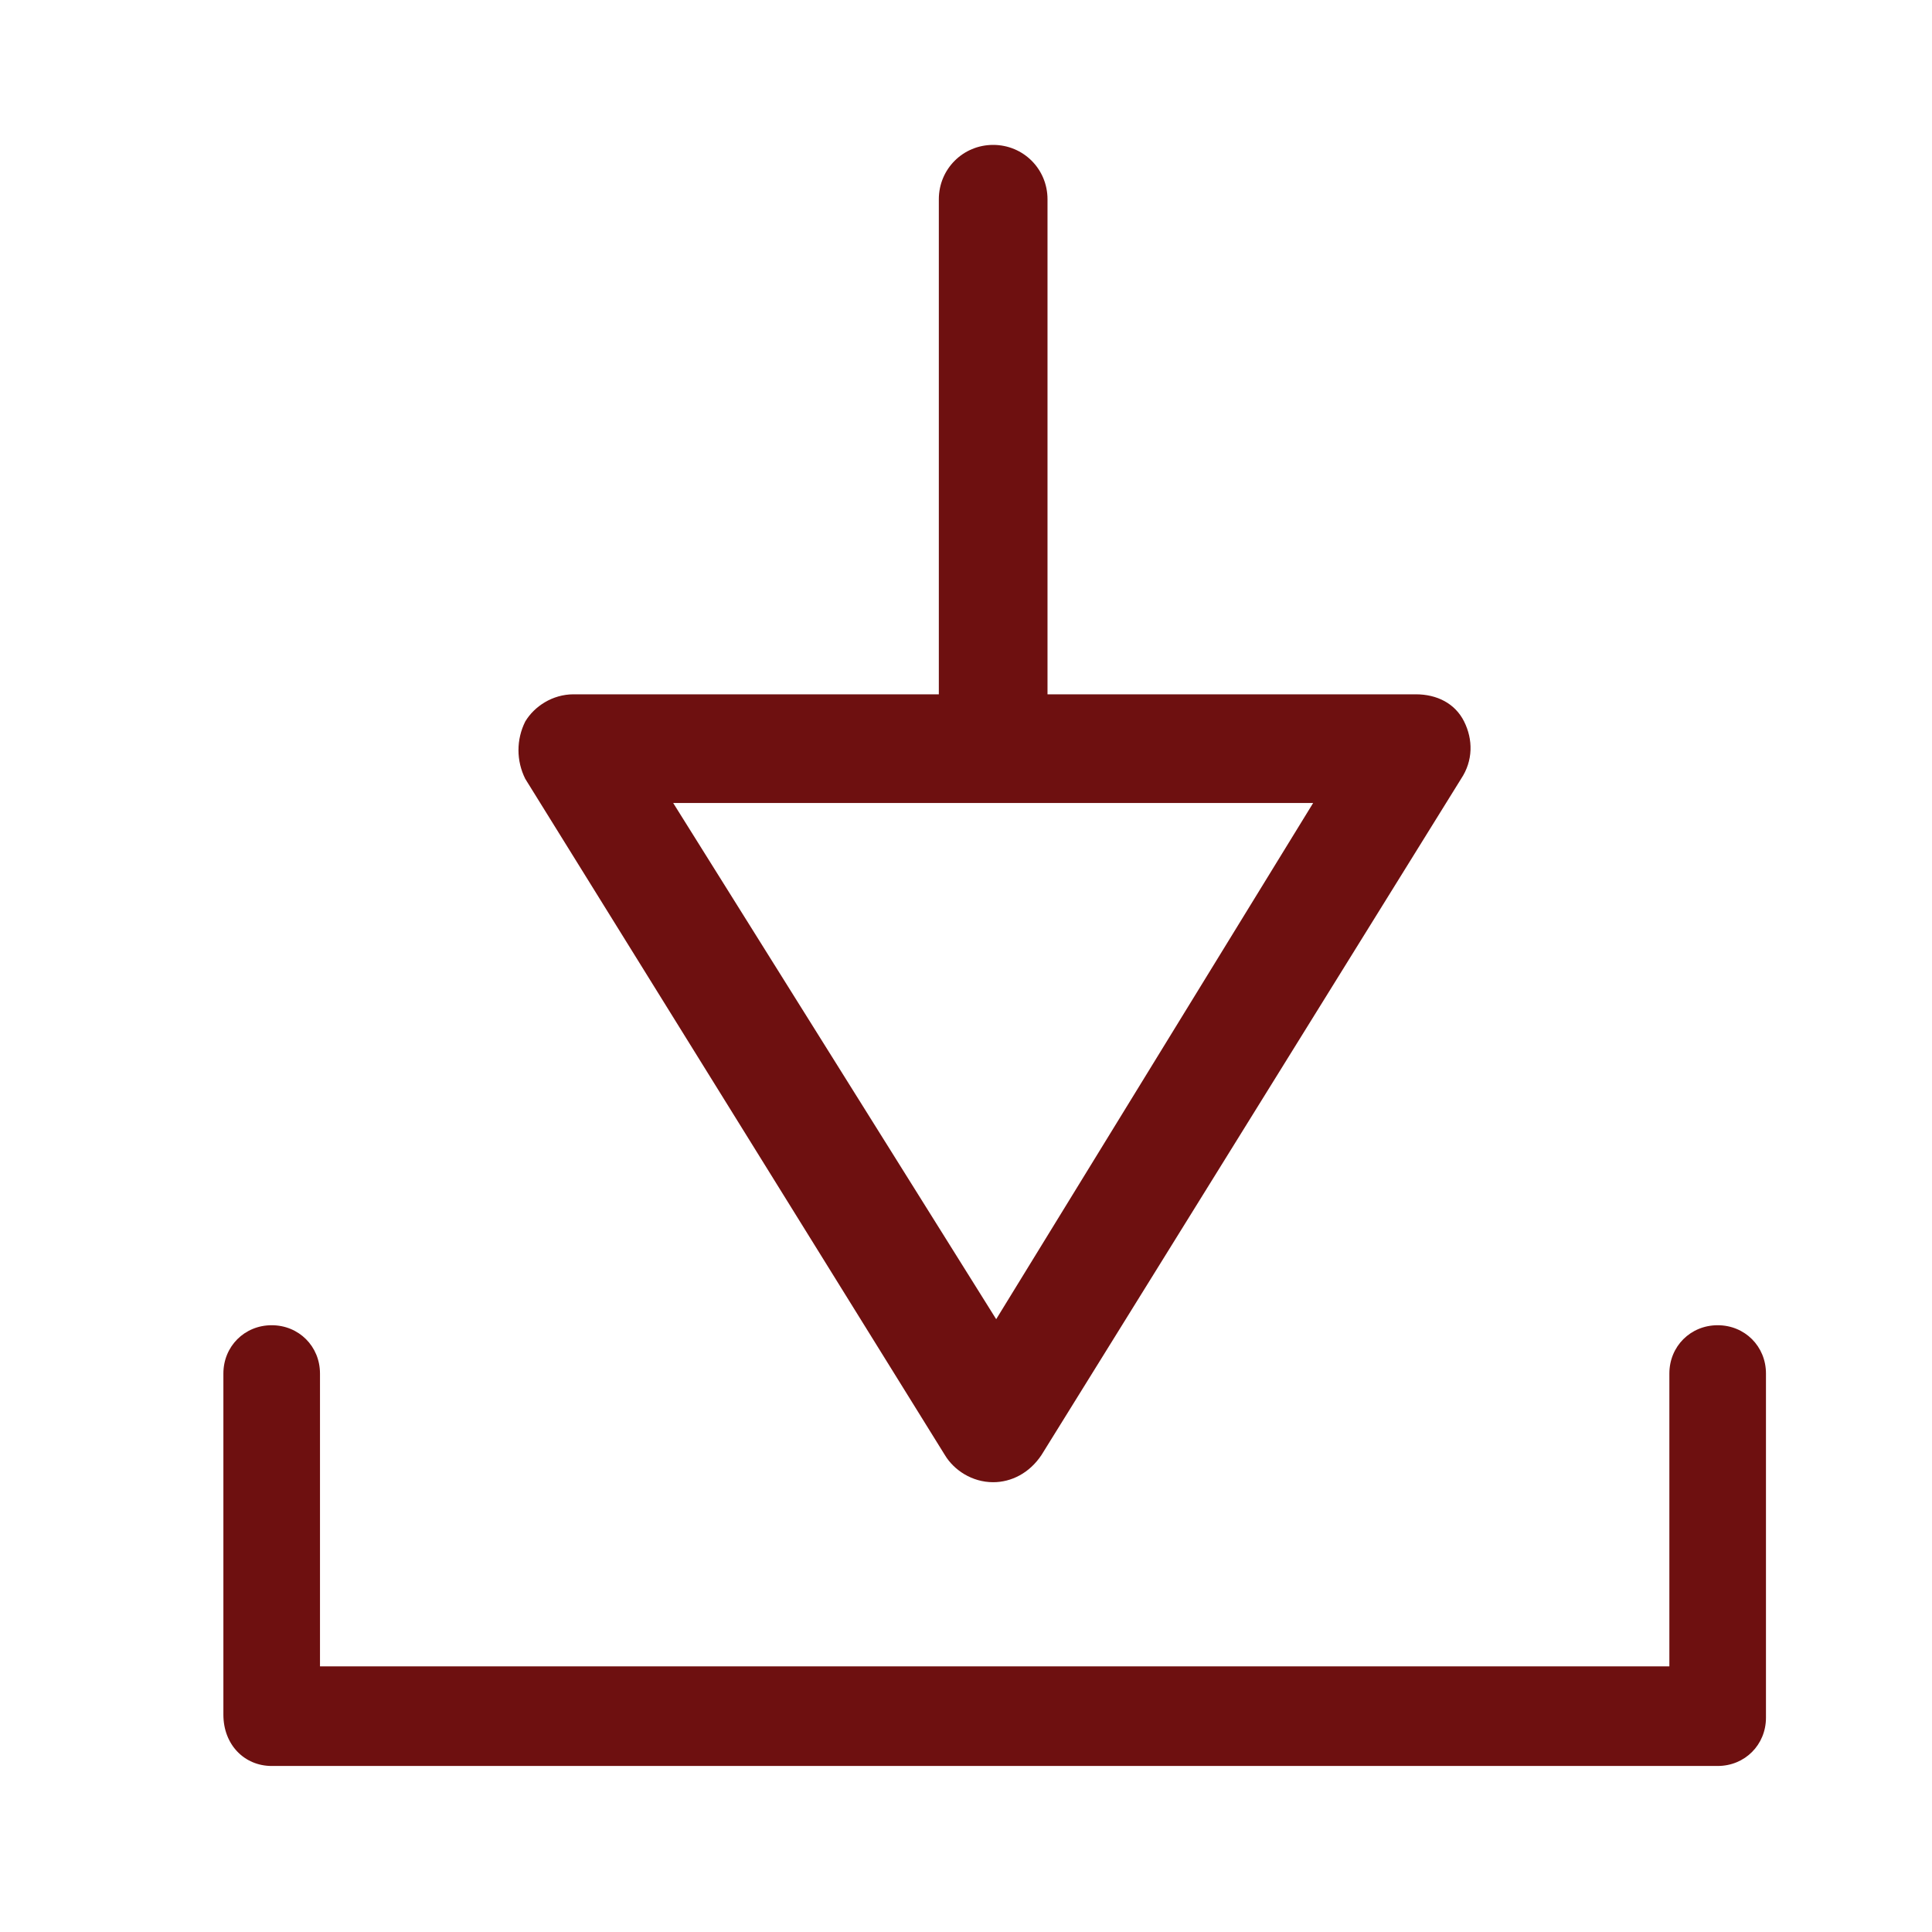
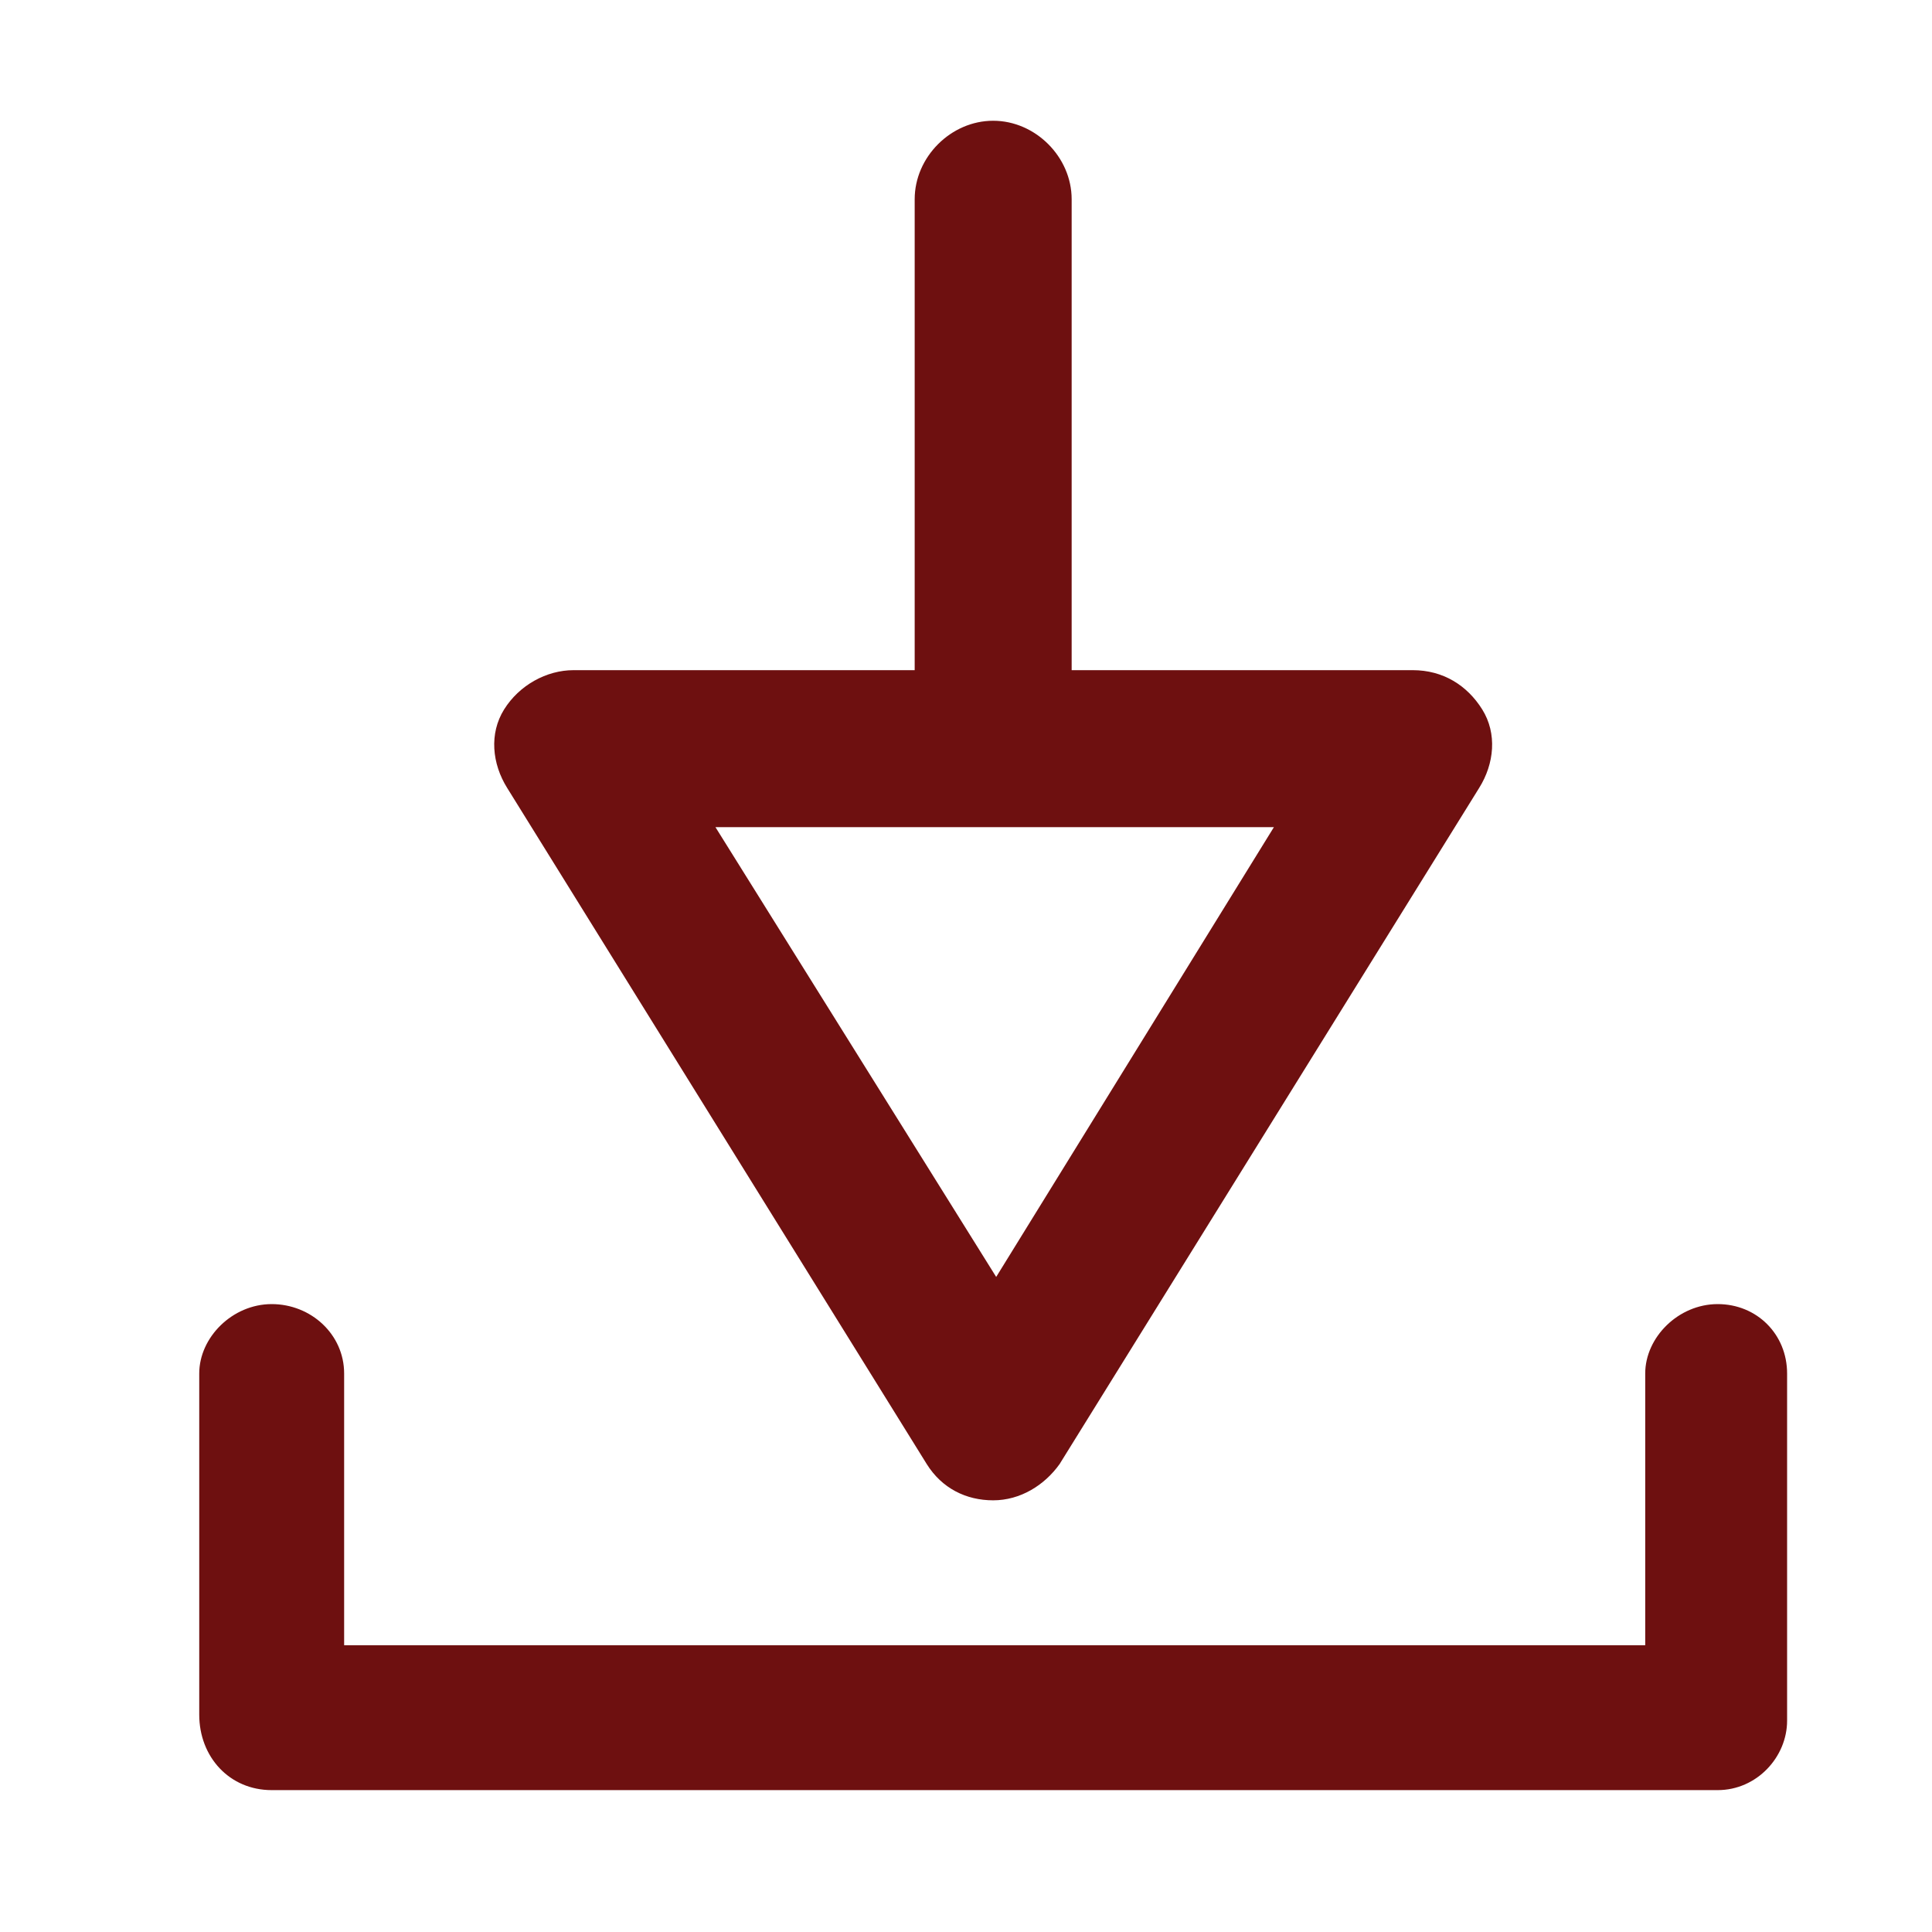
<svg xmlns="http://www.w3.org/2000/svg" version="1.1" id="Layer_1" x="0px" y="0px" viewBox="0 0 64 64" style="enable-background:new 0 0 64 64;" xml:space="preserve">
  <style type="text/css">
	.st0{fill:#6E1010;}
</style>
-   <path class="st0" d="M48.5,23.9c-0.3-0.6-0.9-0.9-1.6-0.9H34.7V6.6c0-1-0.8-1.8-1.8-1.8c-1,0-1.8,0.8-1.8,1.8v16.4H19  c-0.7,0-1.3,0.4-1.6,0.9c-0.3,0.6-0.3,1.3,0,1.9l13.9,22.4c0.3,0.5,0.9,0.9,1.6,0.9c0.6,0,1.2-0.3,1.6-0.9l13.9-22.4  C48.8,25.2,48.8,24.5,48.5,23.9z M33,43.7L22.3,26.6h21.2L33,43.7z" />
-   <path class="st0" d="M56.9,58.5H9c-0.9,0-1.6-0.7-1.6-1.7V45.5c0-0.9,0.7-1.6,1.6-1.6s1.6,0.7,1.6,1.6v9.7h44.7v-9.7  c0-0.9,0.7-1.6,1.6-1.6c0.9,0,1.6,0.7,1.6,1.6v11.4C58.5,57.8,57.8,58.5,56.9,58.5z" />
+   <path class="st0" d="M49.1,23.5L49.1,23.5c-0.5-0.8-1.3-1.3-2.3-1.3H35.5V6.6c0-1.4-1.2-2.6-2.6-2.6s-2.6,1.2-2.6,2.6v15.6H19  c-0.9,0-1.8,0.5-2.3,1.3c-0.5,0.8-0.4,1.8,0.1,2.6l13.9,22.4c0.5,0.8,1.3,1.2,2.2,1.2c0.9,0,1.7-0.5,2.2-1.2L49,26.1  C49.5,25.3,49.6,24.3,49.1,23.5z M42.2,27.4L33,42.3l-9.3-14.9H42.2z" />
+   <path class="st0" d="M56.9,43.2c-1.3,0-2.4,1.1-2.4,2.3v9H11.4v-9c0-1.3-1.1-2.3-2.4-2.3s-2.4,1.1-2.4,2.3v11.3c0,1.4,1,2.5,2.4,2.5  h47.9c1.3,0,2.3-1.1,2.3-2.3V45.5C59.2,44.2,58.2,43.2,56.9,43.2z" />
</svg>
